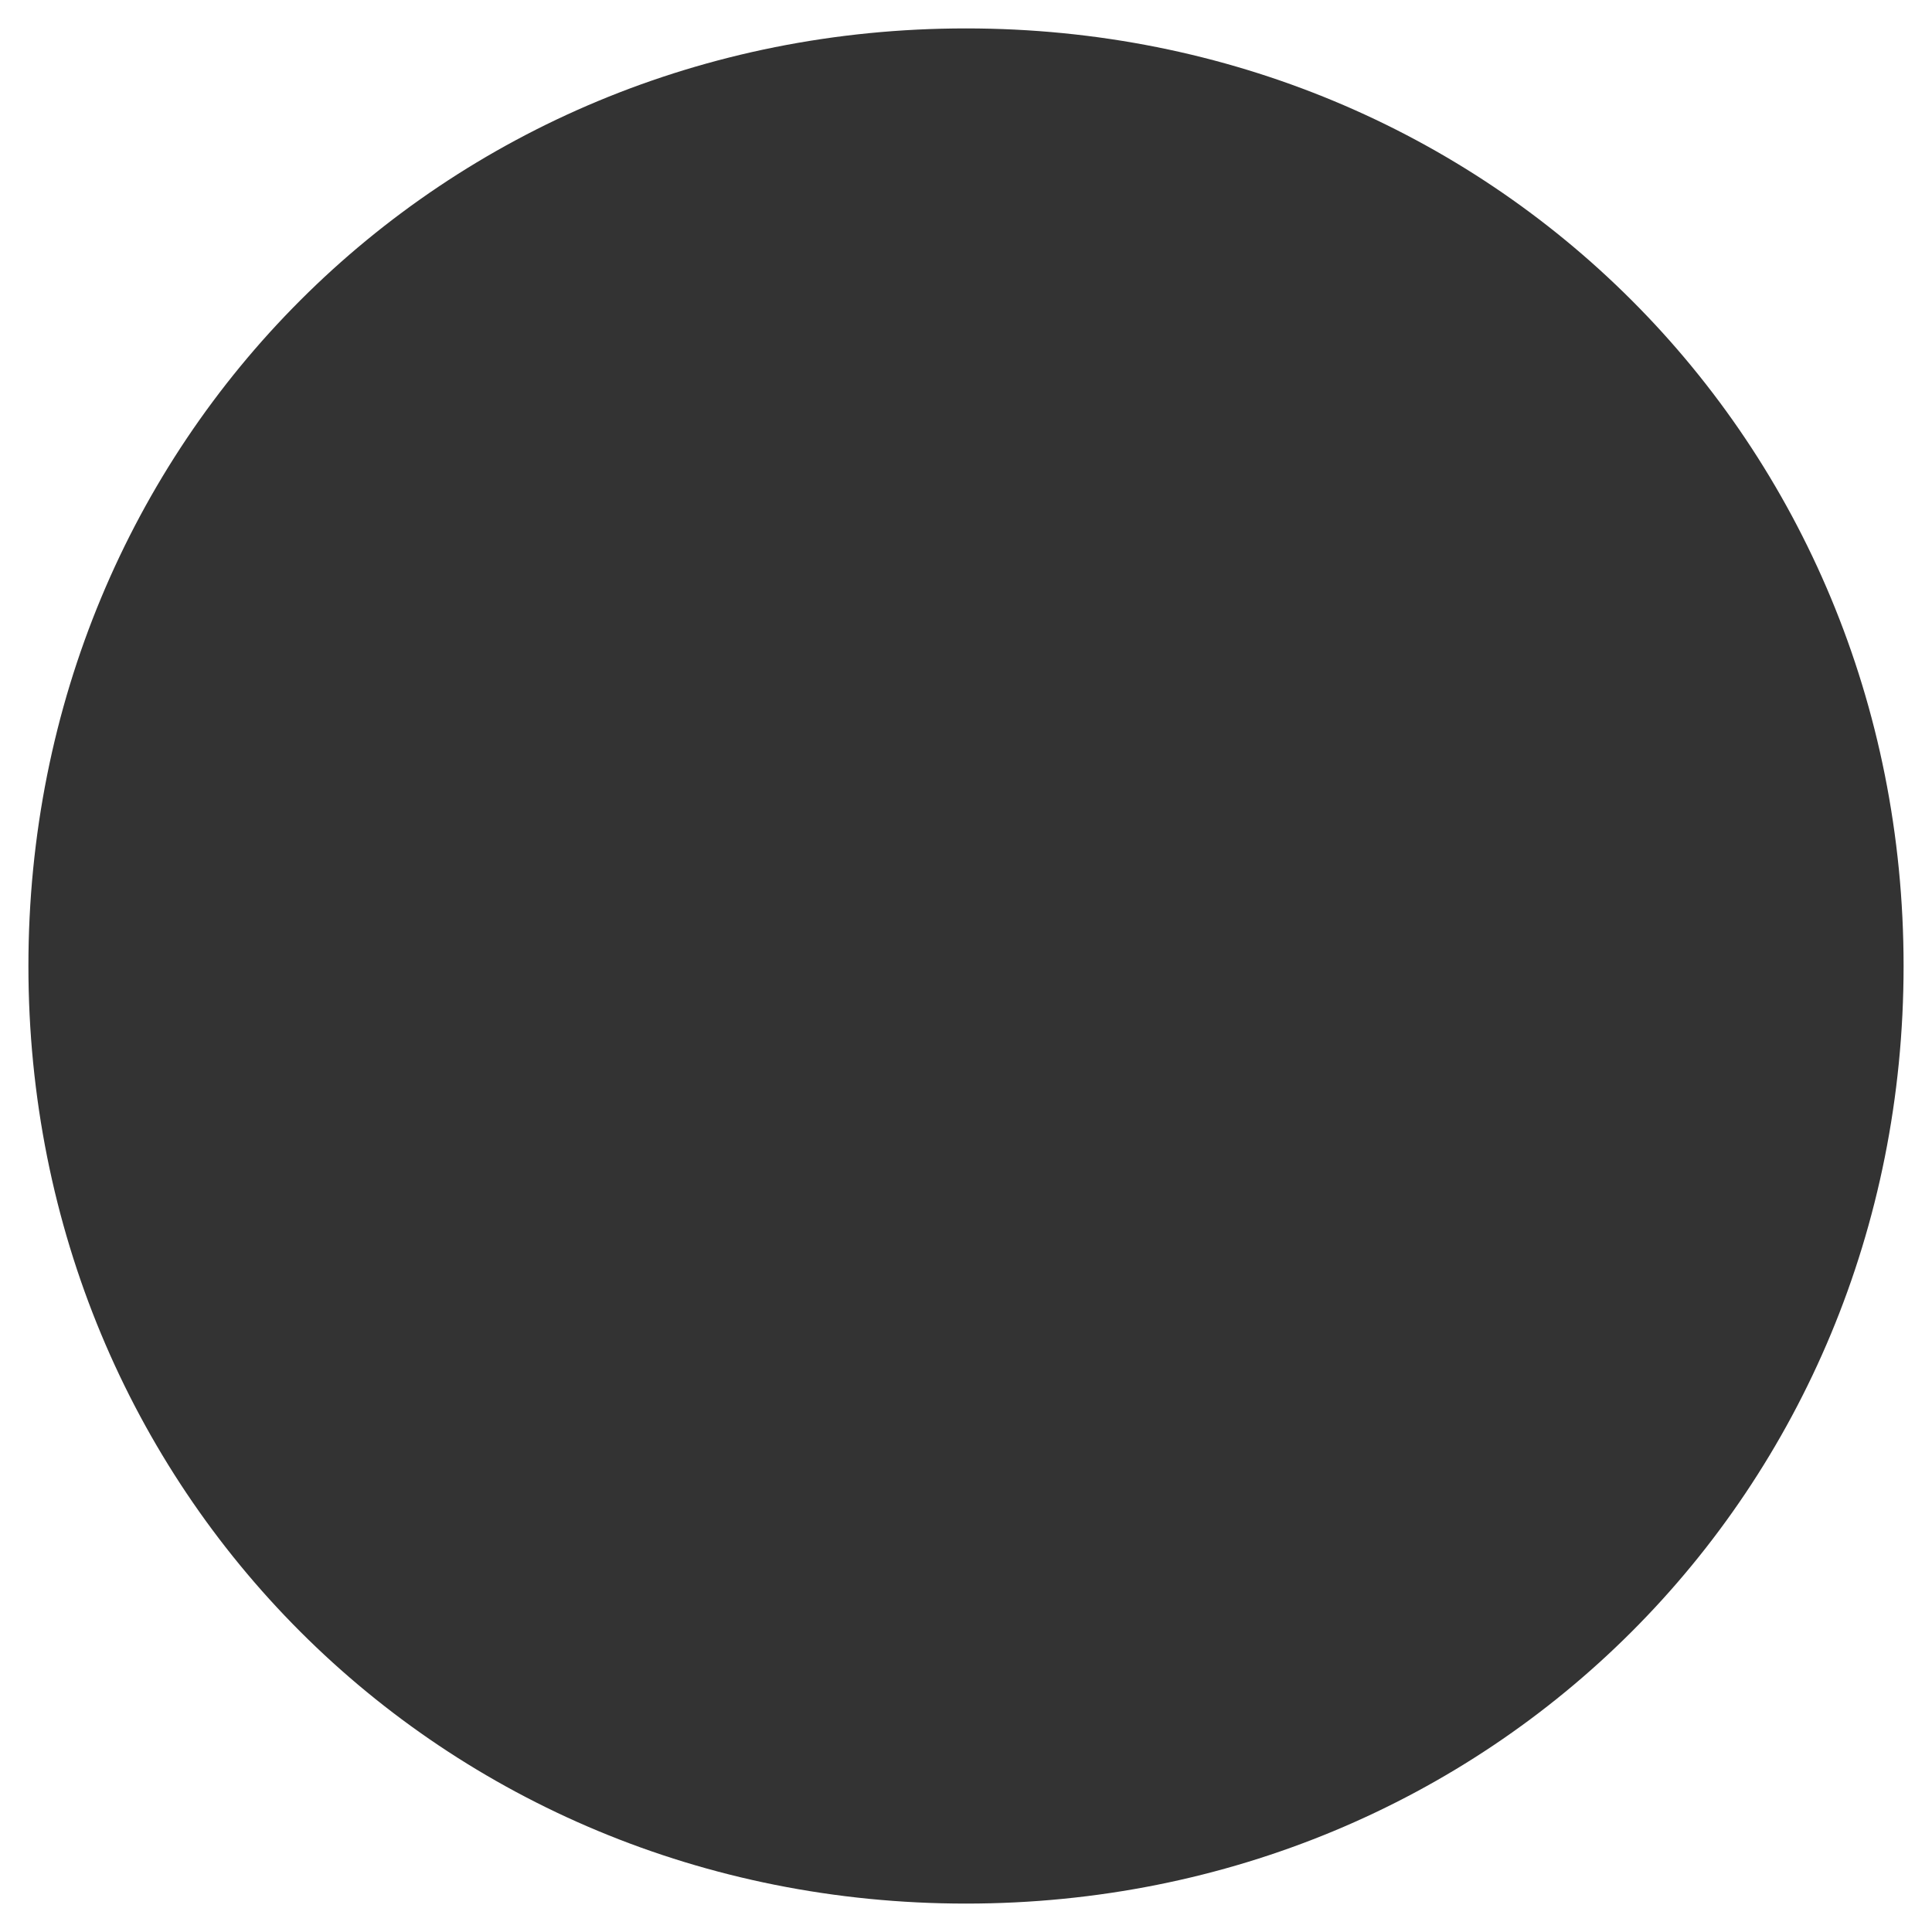
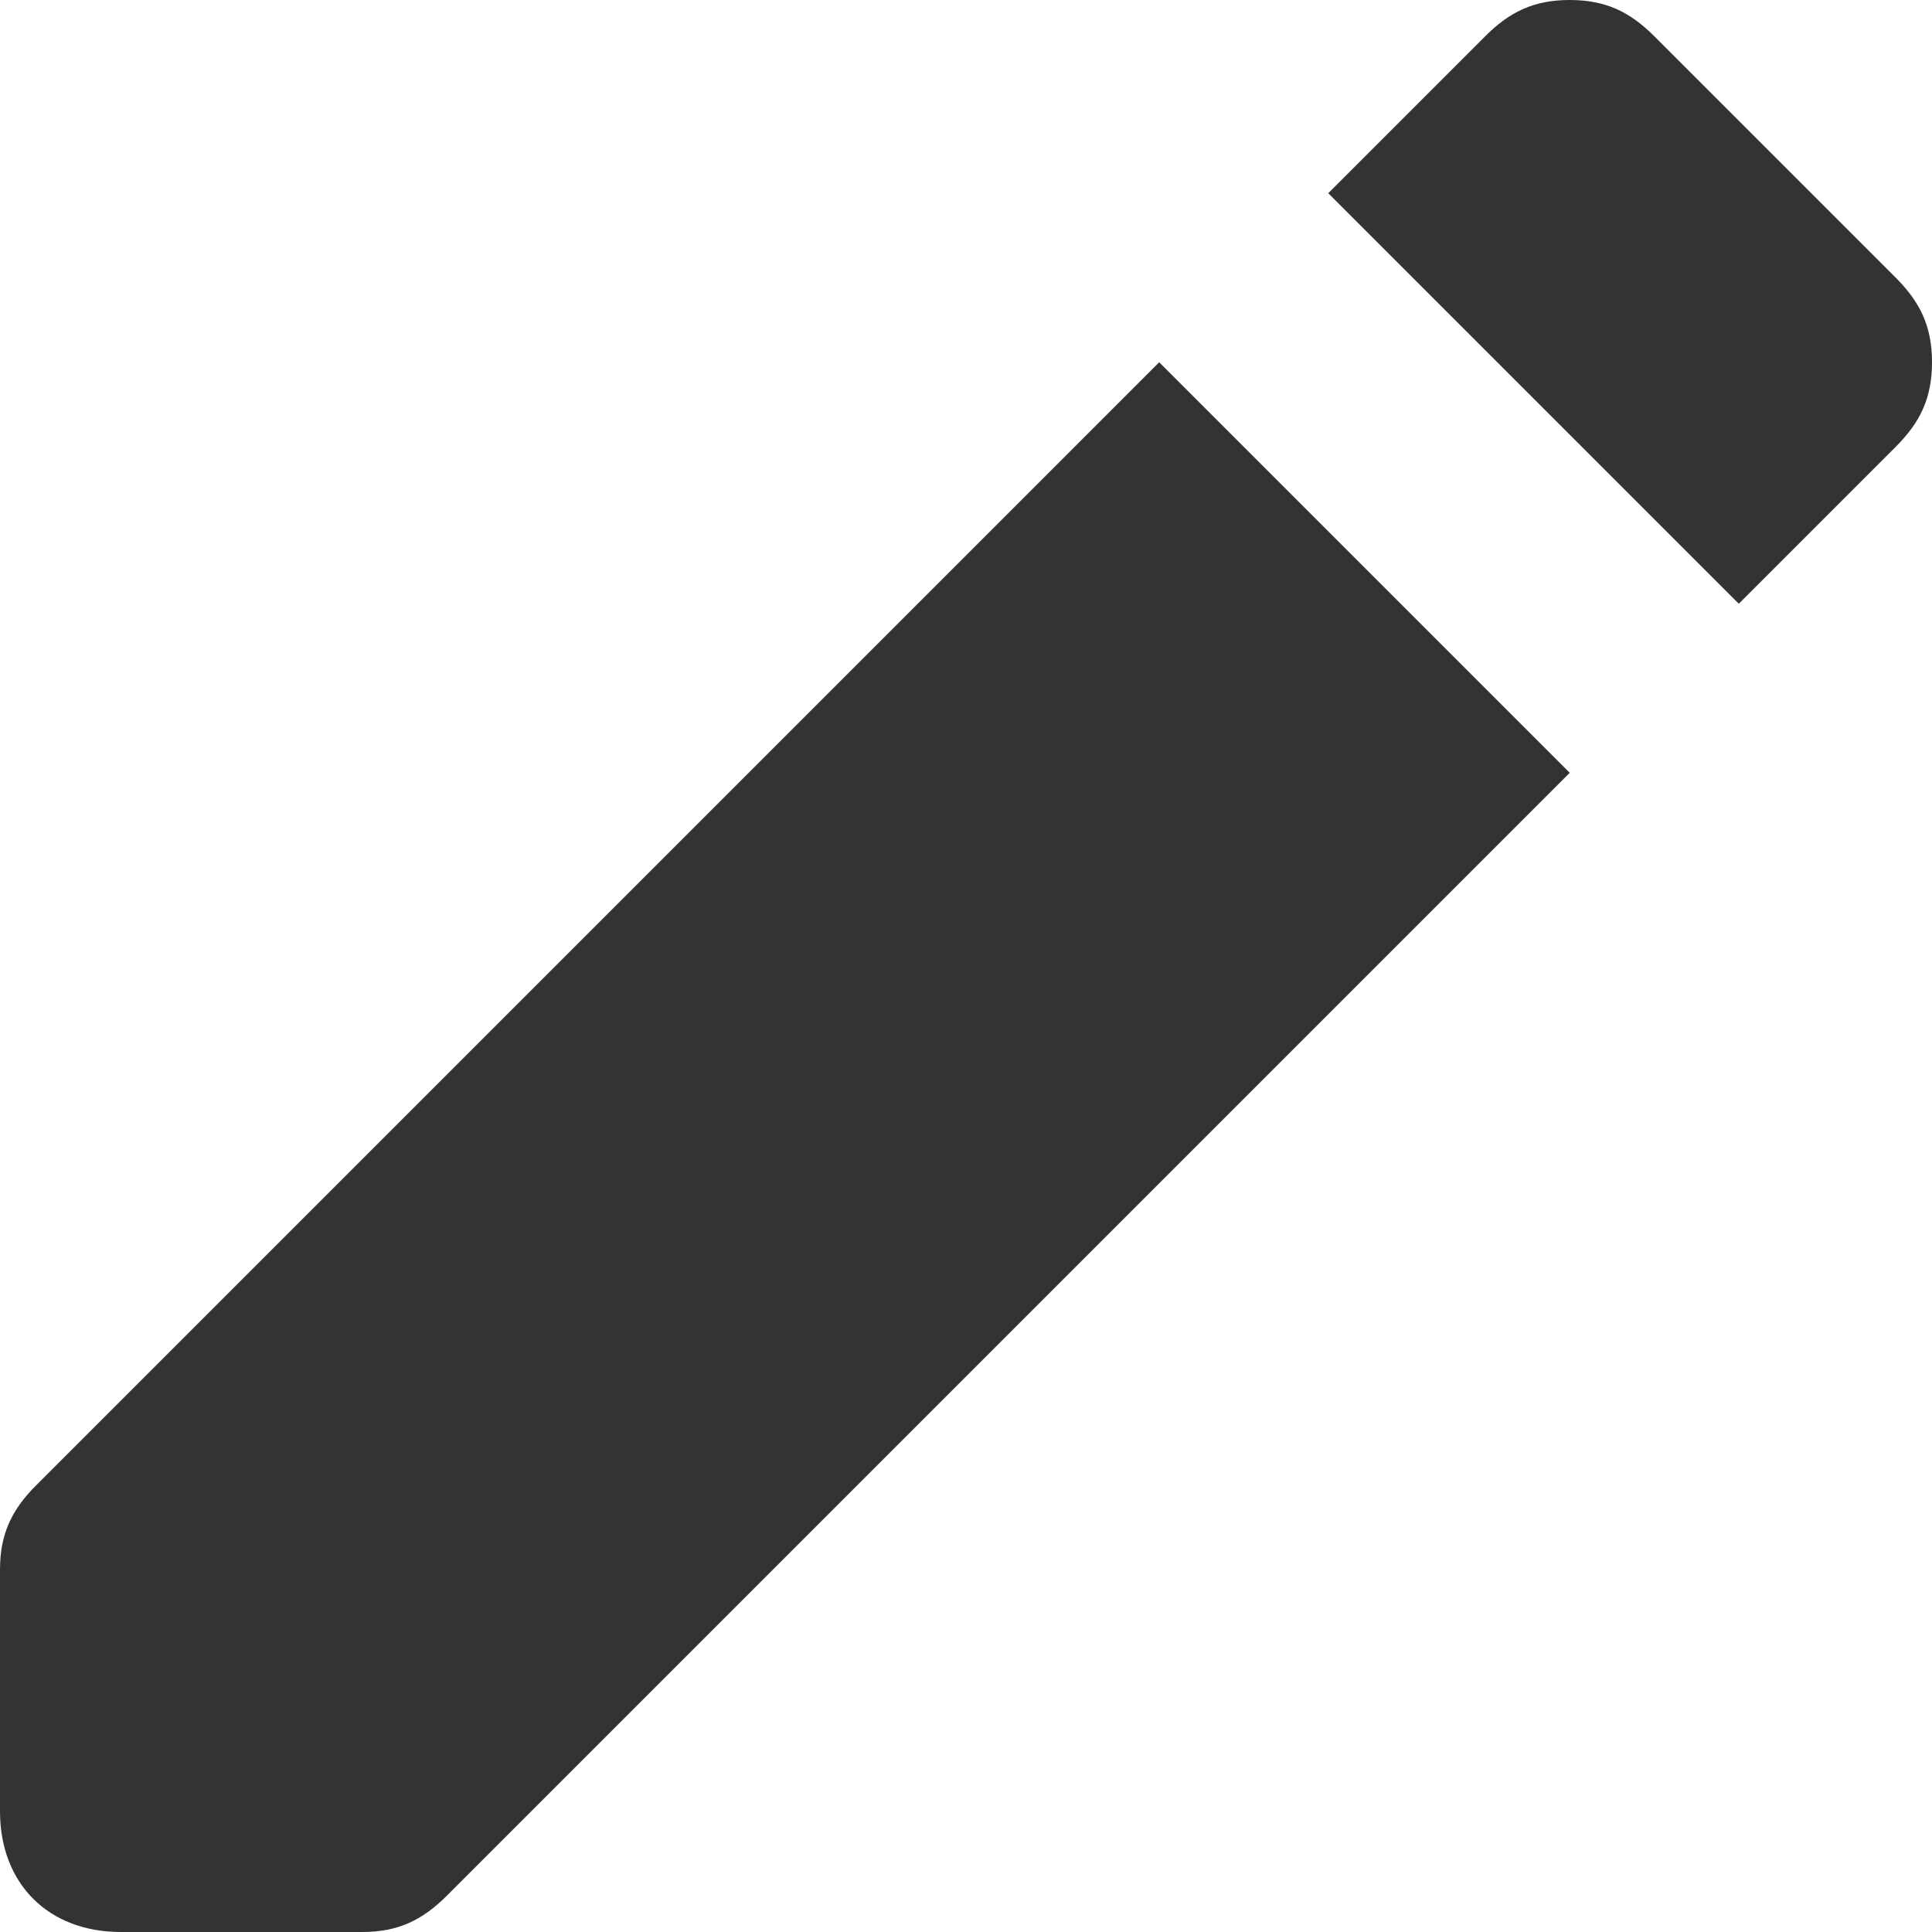
- <svg xmlns="http://www.w3.org/2000/svg" version="1.1" width="34px" height="34px">
-   <g transform="matrix(1 0 0 1 -1509 -848 )">
-     <path d="M 1526 848.5  C 1535.24 848.5  1542.5 855.76  1542.5 865  C 1542.5 874.24  1535.24 881.5  1526 881.5  C 1516.76 881.5  1509.5 874.24  1509.5 865  C 1509.5 855.76  1516.76 848.5  1526 848.5  Z " fill-rule="nonzero" fill="#333333" stroke="none" />
+ <svg xmlns="http://www.w3.org/2000/svg" version="1.1" width="14px" height="14px">
+   <g transform="matrix(1 0 0 1 -1397 -1824 )">
+     <path d="M 13.738 2.013  C 13.912 2.188  14 2.362  14 2.625  C 14 2.888  13.912 3.062  13.738 3.237  L 12.6 4.375  L 9.625 1.4  L 10.762 0.263  C 10.938 0.087  11.113 0  11.375 0  C 11.637 0  11.812 0.087  11.988 0.263  L 13.738 2.013  Z M 0.263 10.762  L 8.4 2.625  L 11.375 5.6  L 3.237 13.738  C 3.062 13.912  2.888 14  2.625 14  L 0.875 14  C 0.35 14  0 13.65  0 13.125  L 0 11.375  C 0 11.113  0.087 10.938  0.263 10.762  Z " fill-rule="nonzero" fill="#333333" stroke="none" transform="matrix(1 0 0 1 1397 1824 )" />
  </g>
</svg>
